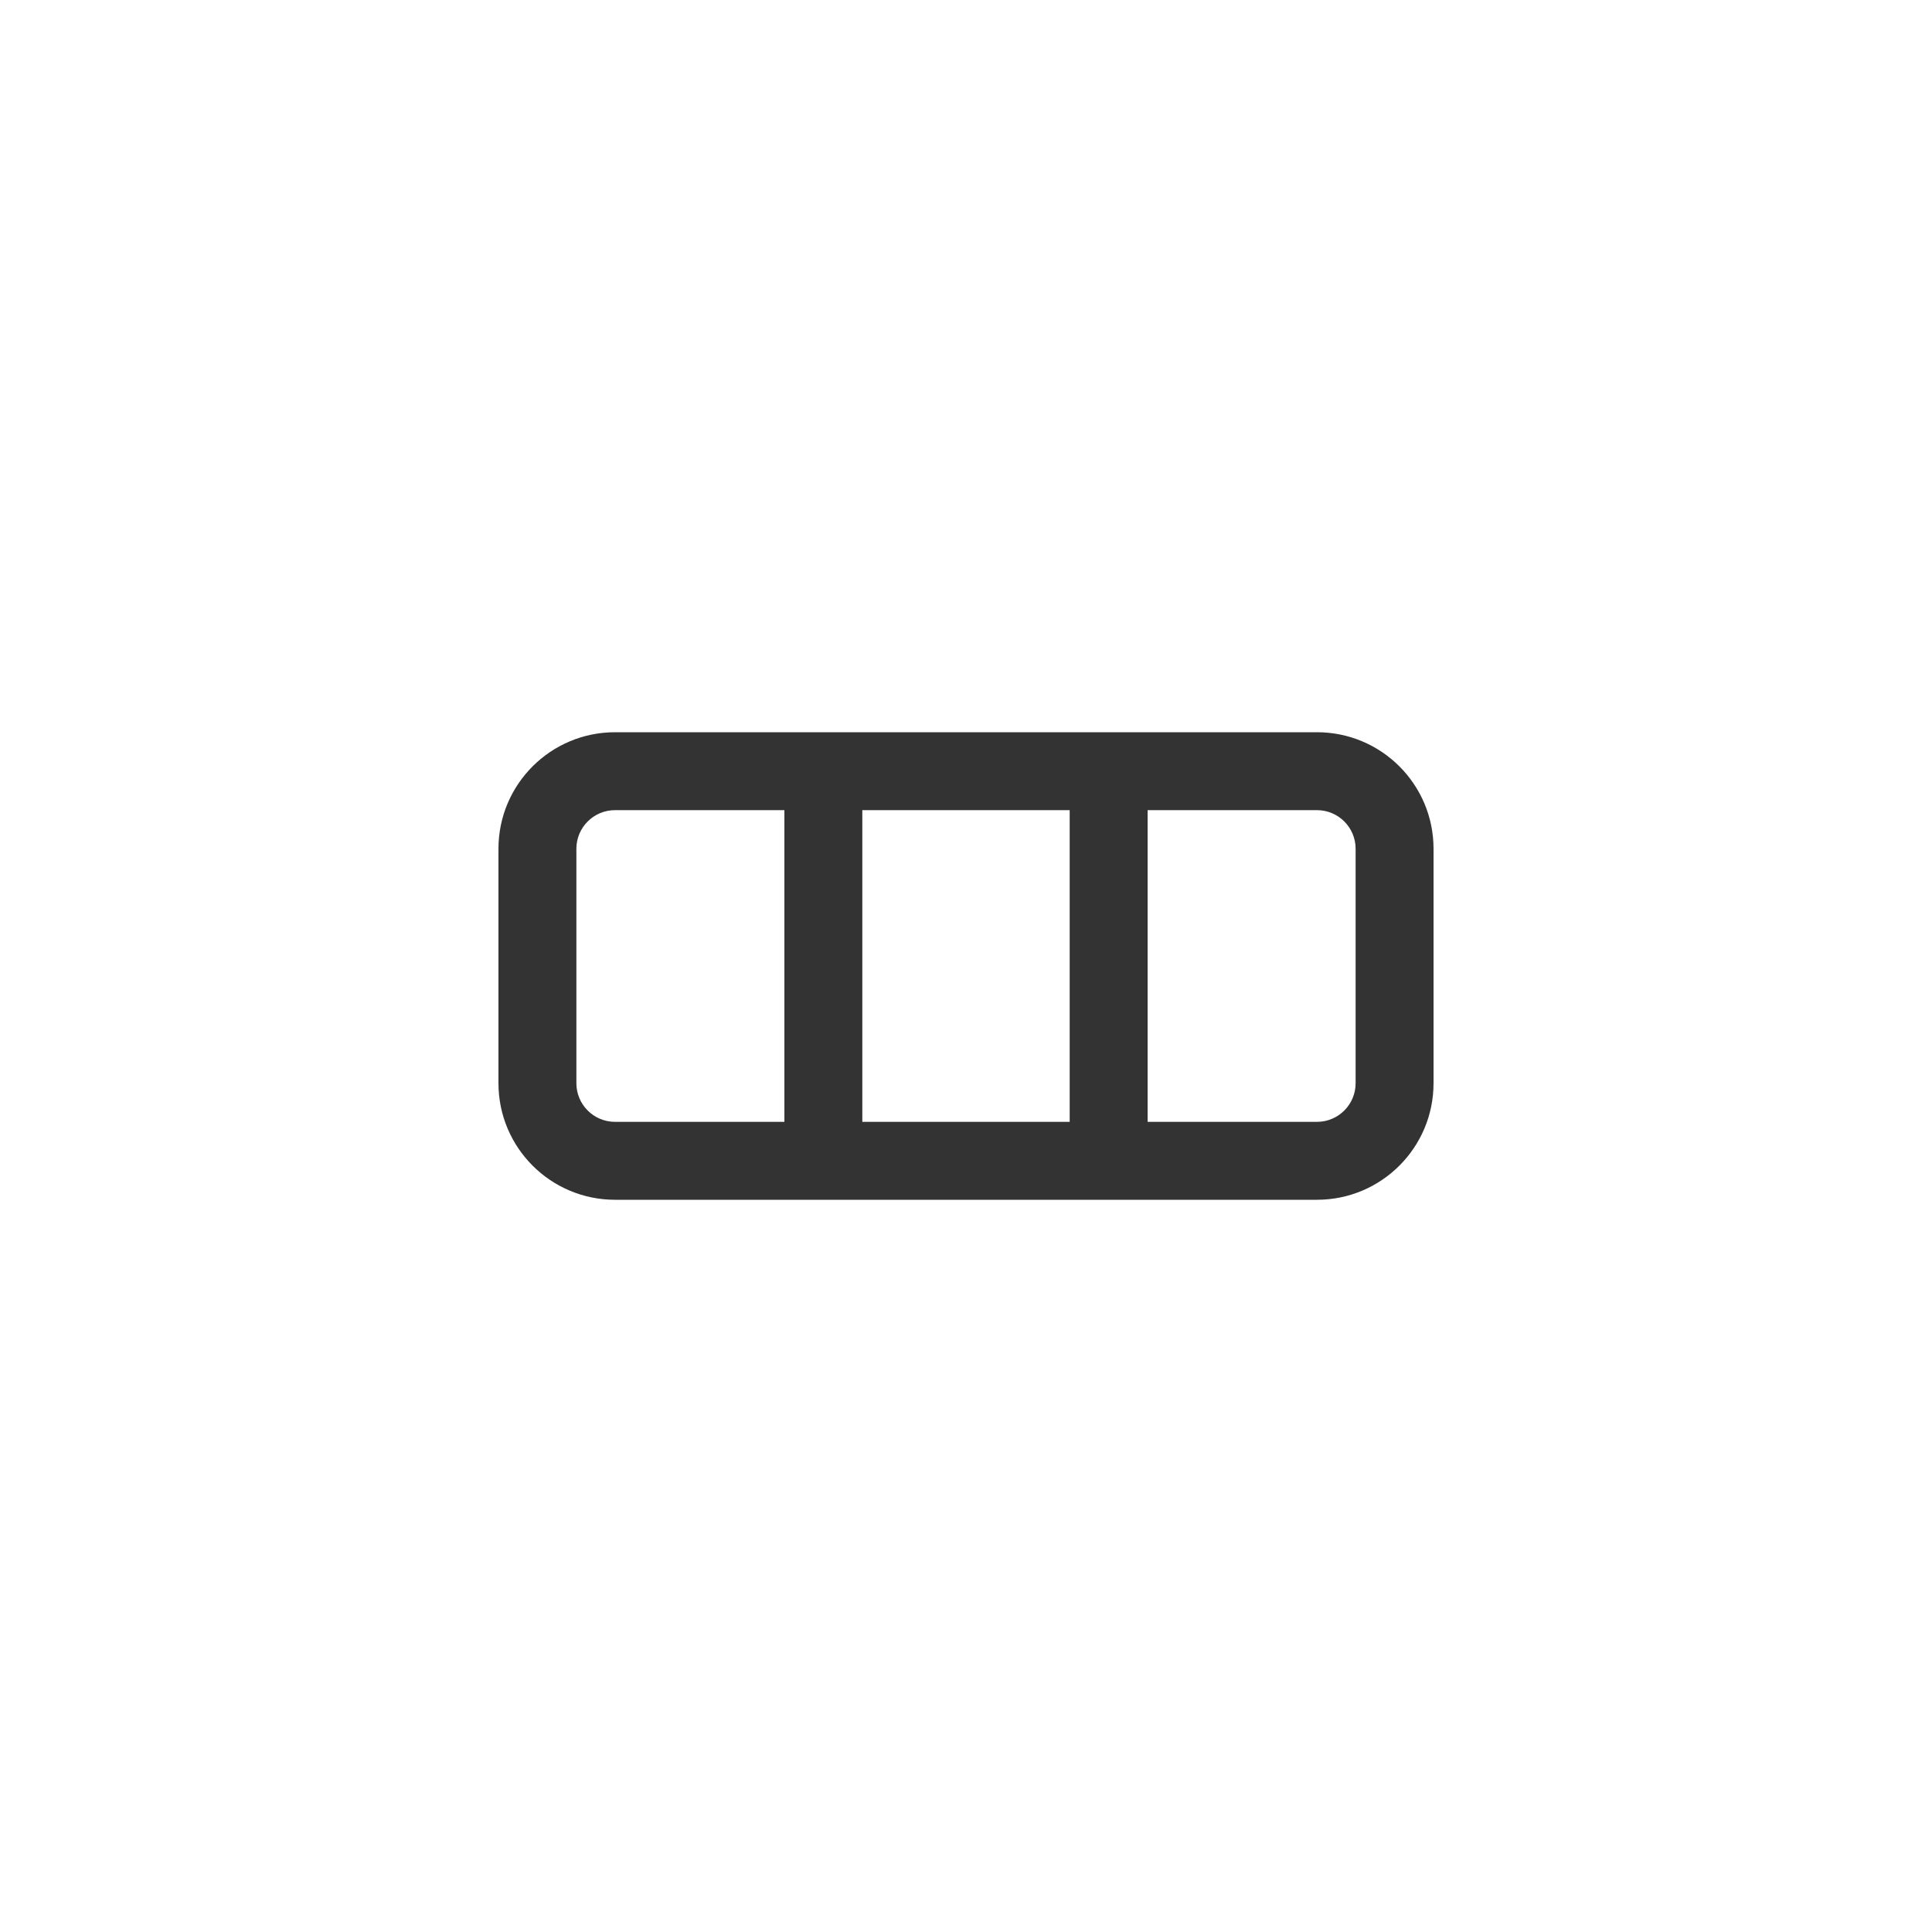
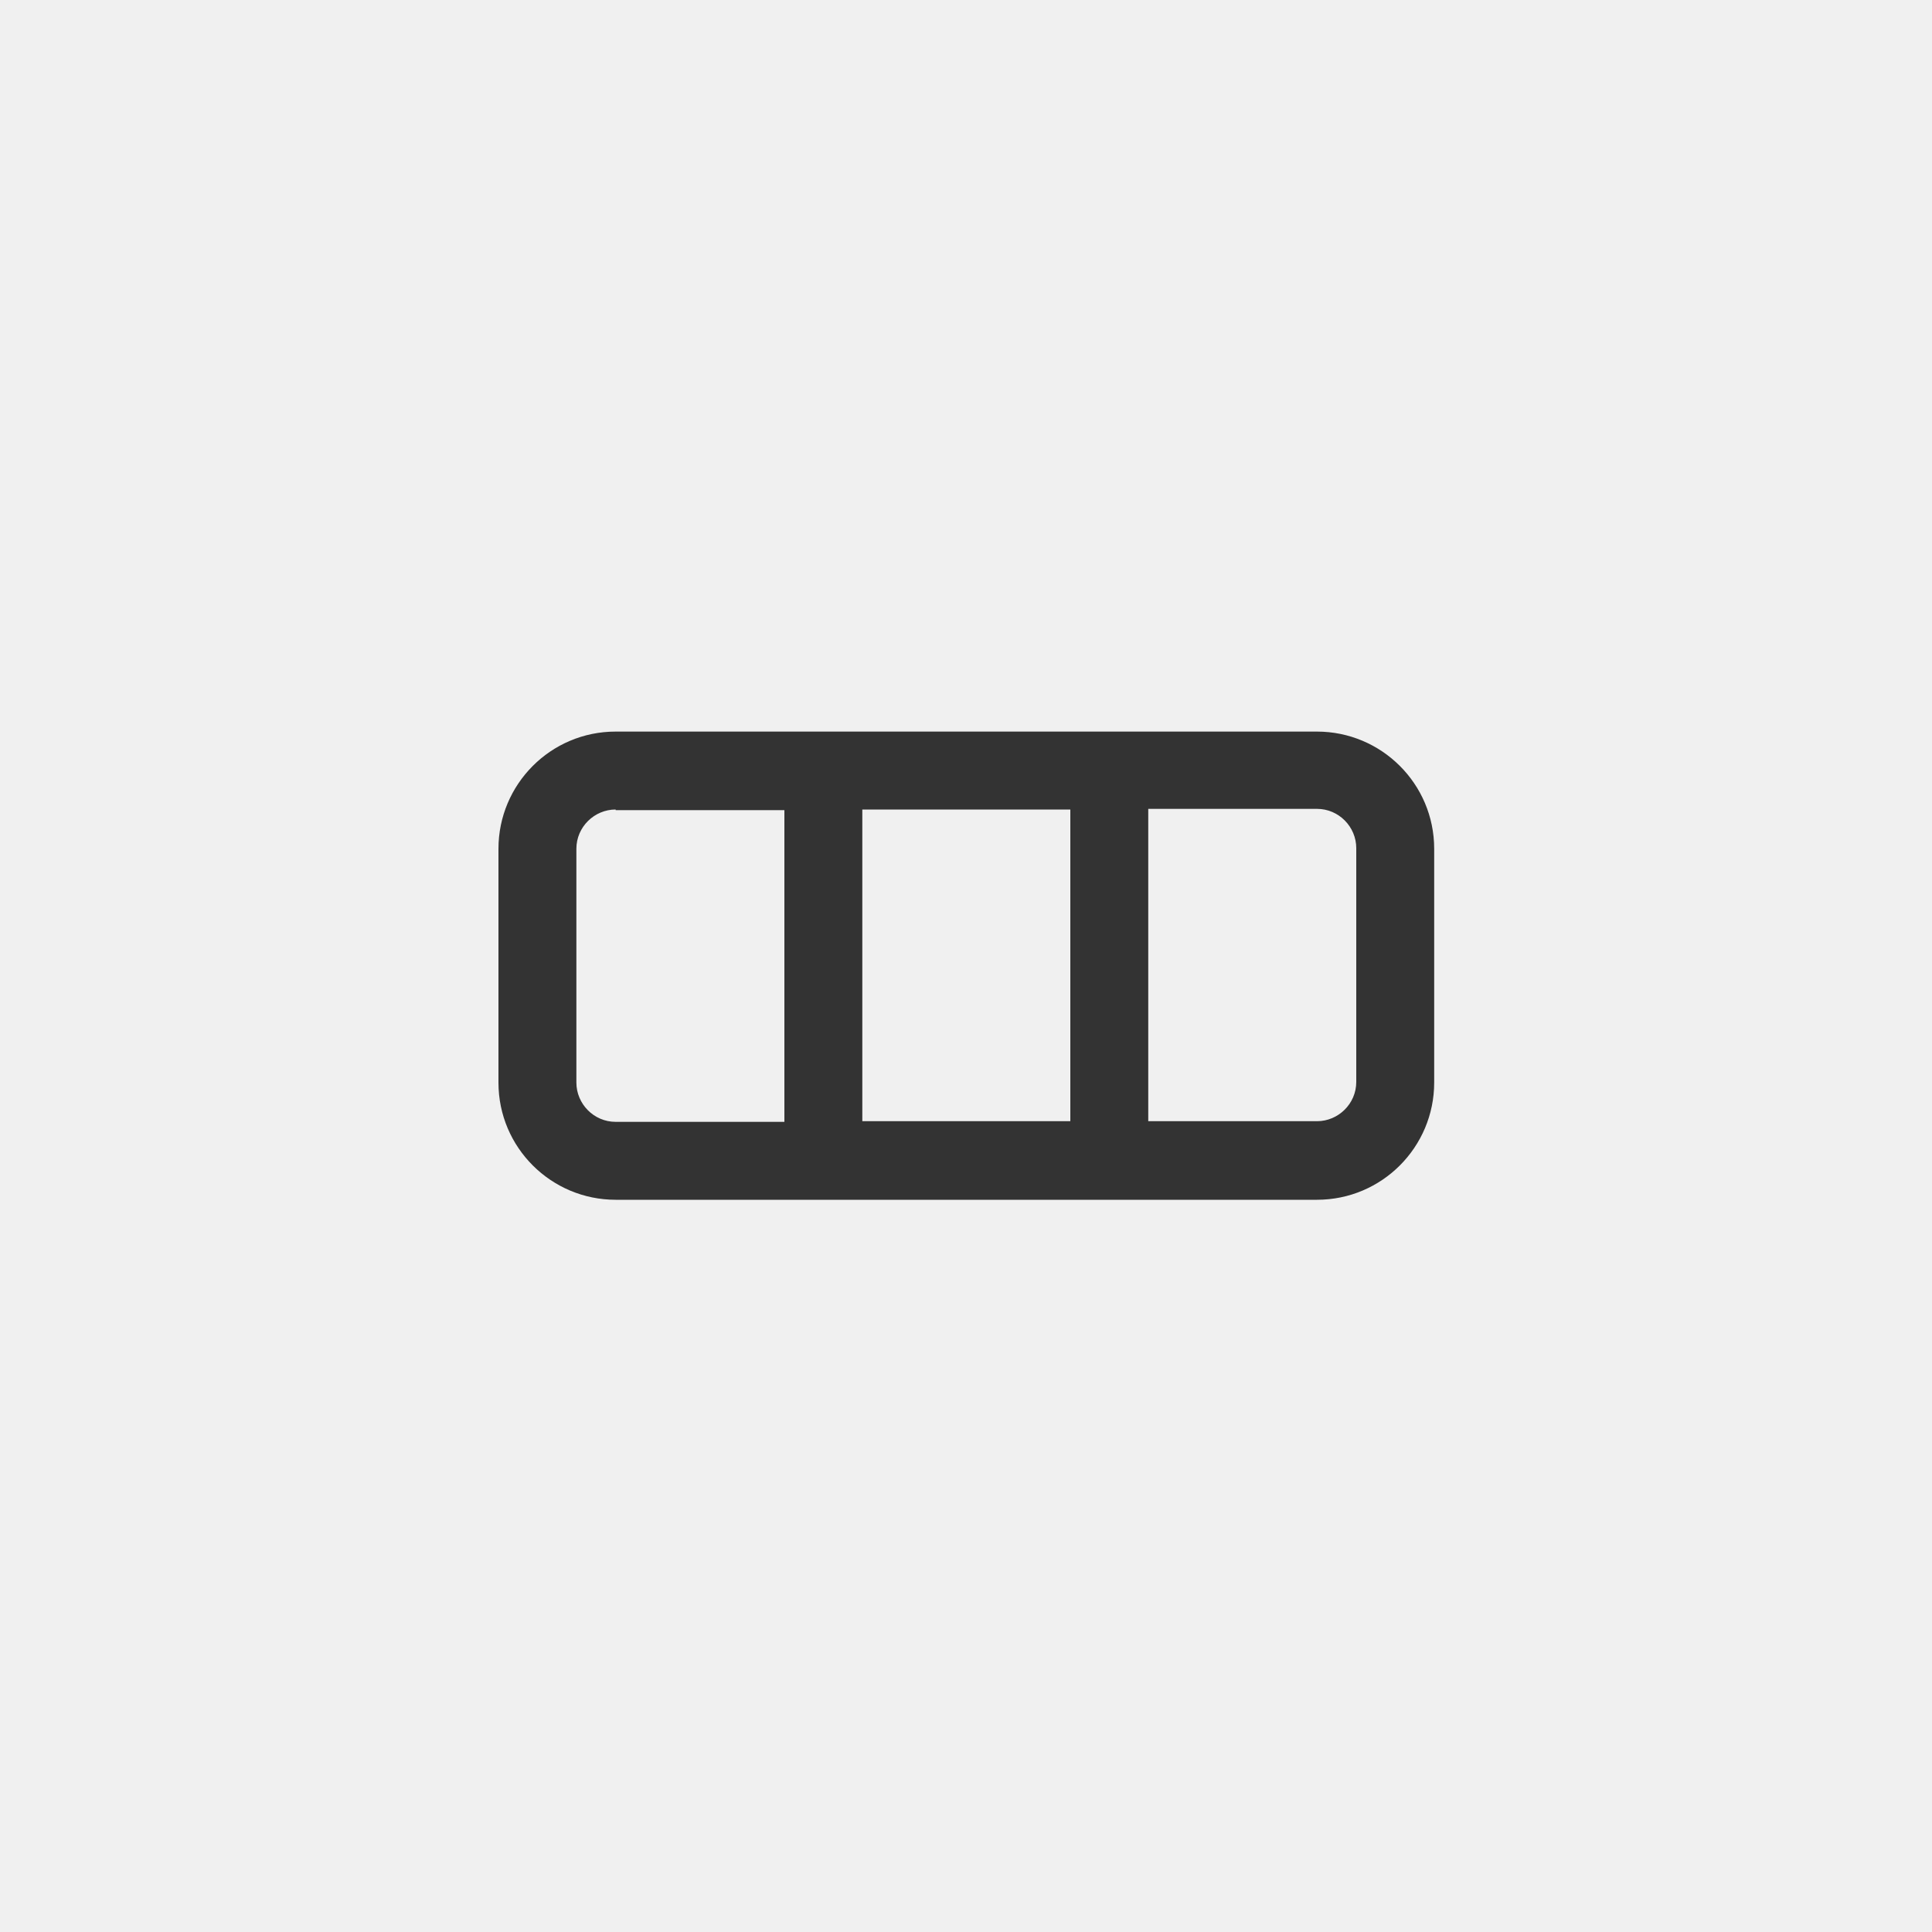
- <svg xmlns="http://www.w3.org/2000/svg" width="30" height="30" viewBox="0 0 30 30">
-   <rect width="30" height="30" style="fill:#fff" />
-   <path d="M7.74,13.18a1.81,1.81,0,0,1,1.81-1.81h10.9a1.81,1.81,0,0,1,1.81,1.81v3.64a1.81,1.81,0,0,1-1.81,1.81H9.55a1.81,1.81,0,0,1-1.81-1.81Zm1.81-.6a.6.6,0,0,0-.6.6v3.64a.6.6,0,0,0,.6.6h2.63V12.58Zm7.06,4.84V12.58H13.39v4.84Zm1.21,0h2.63a.6.6,0,0,0,.6-.6V13.18a.6.6,0,0,0-.6-.6H17.82Z" style="fill:#333" />
+ <svg xmlns="http://www.w3.org/2000/svg" id="icons" width="30" height="30" viewBox="0 0 30 30">
+   <defs>
+     <style>.cls-1{fill:#333;}</style>
+   </defs>
+   <path class="cls-1" d="m7.74,13.18c0-1,.81-1.82,1.82-1.82h10.89c1,0,1.82.81,1.82,1.82v3.63c0,1-.81,1.82-1.82,1.82h-10.89c-1,0-1.82-.81-1.82-1.82v-3.63Zm1.82-.61c-.33,0-.61.27-.61.61v3.63c0,.33.27.61.61.61h2.62v-4.84h-2.62Zm7.06,4.84v-4.84h-3.23v4.84h3.23Zm1.21,0h2.62c.33,0,.61-.27.61-.61v-3.63c0-.33-.27-.61-.61-.61h-2.62v4.84Z" />
</svg>
